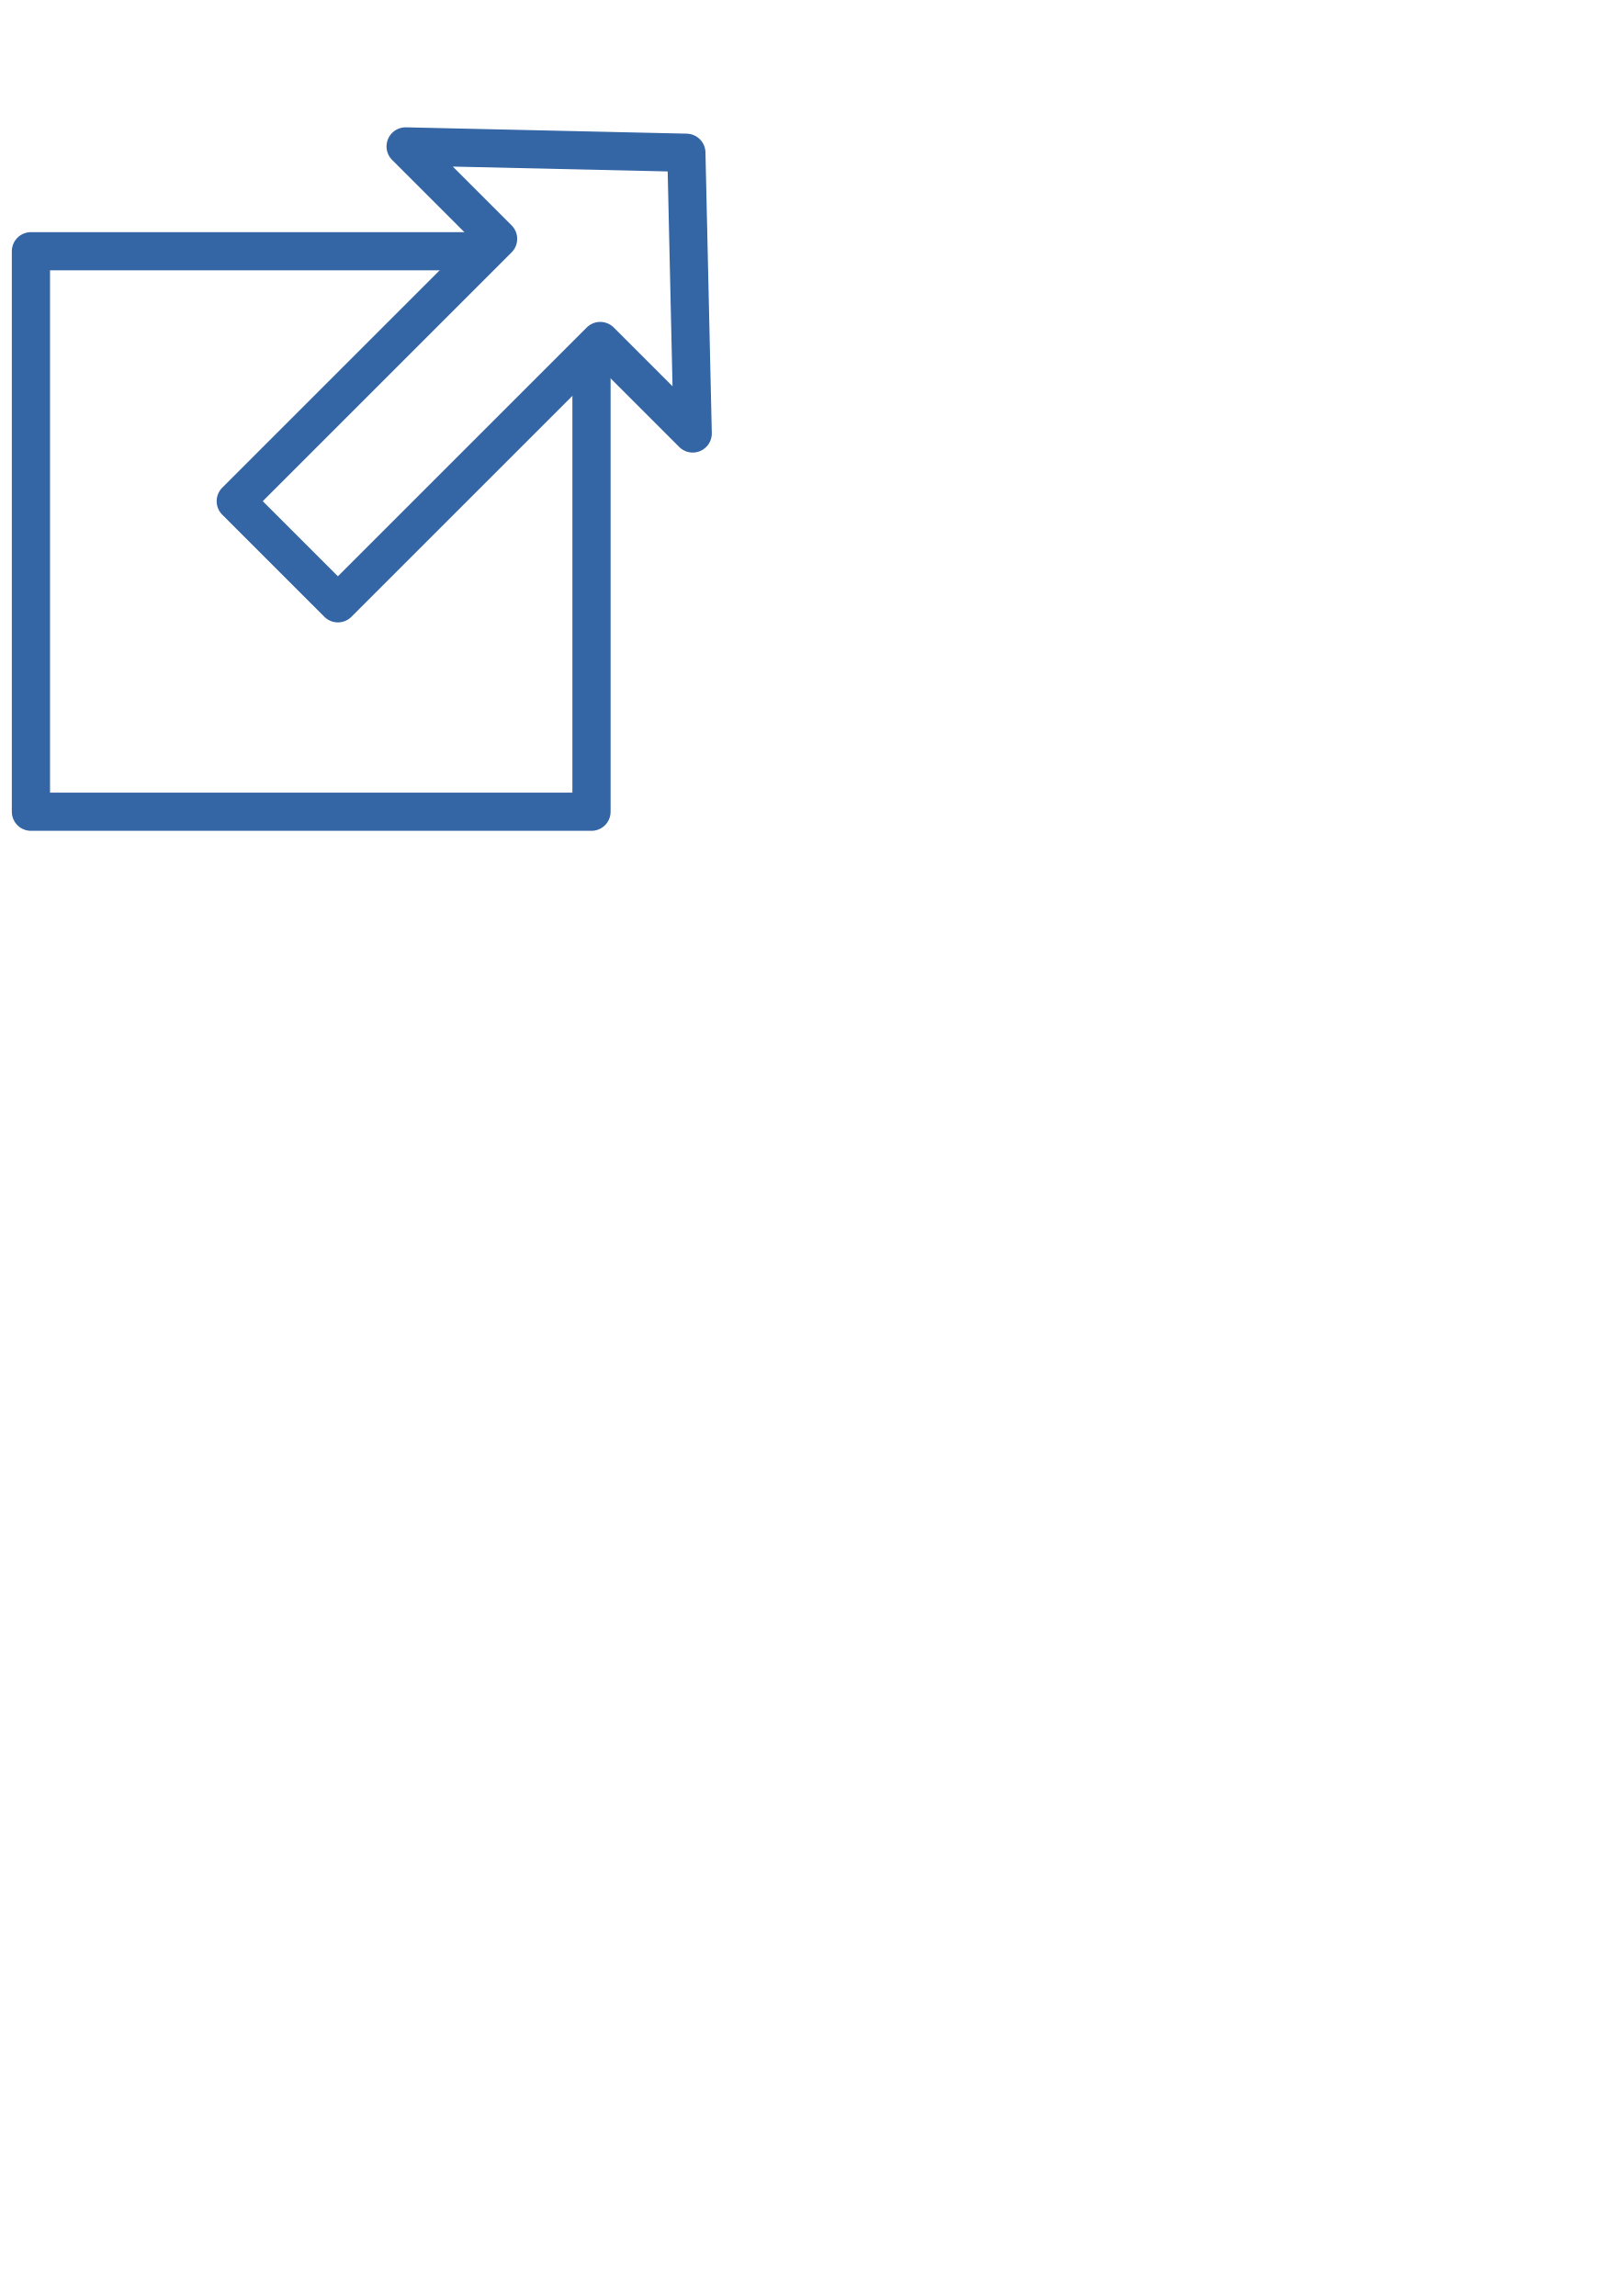
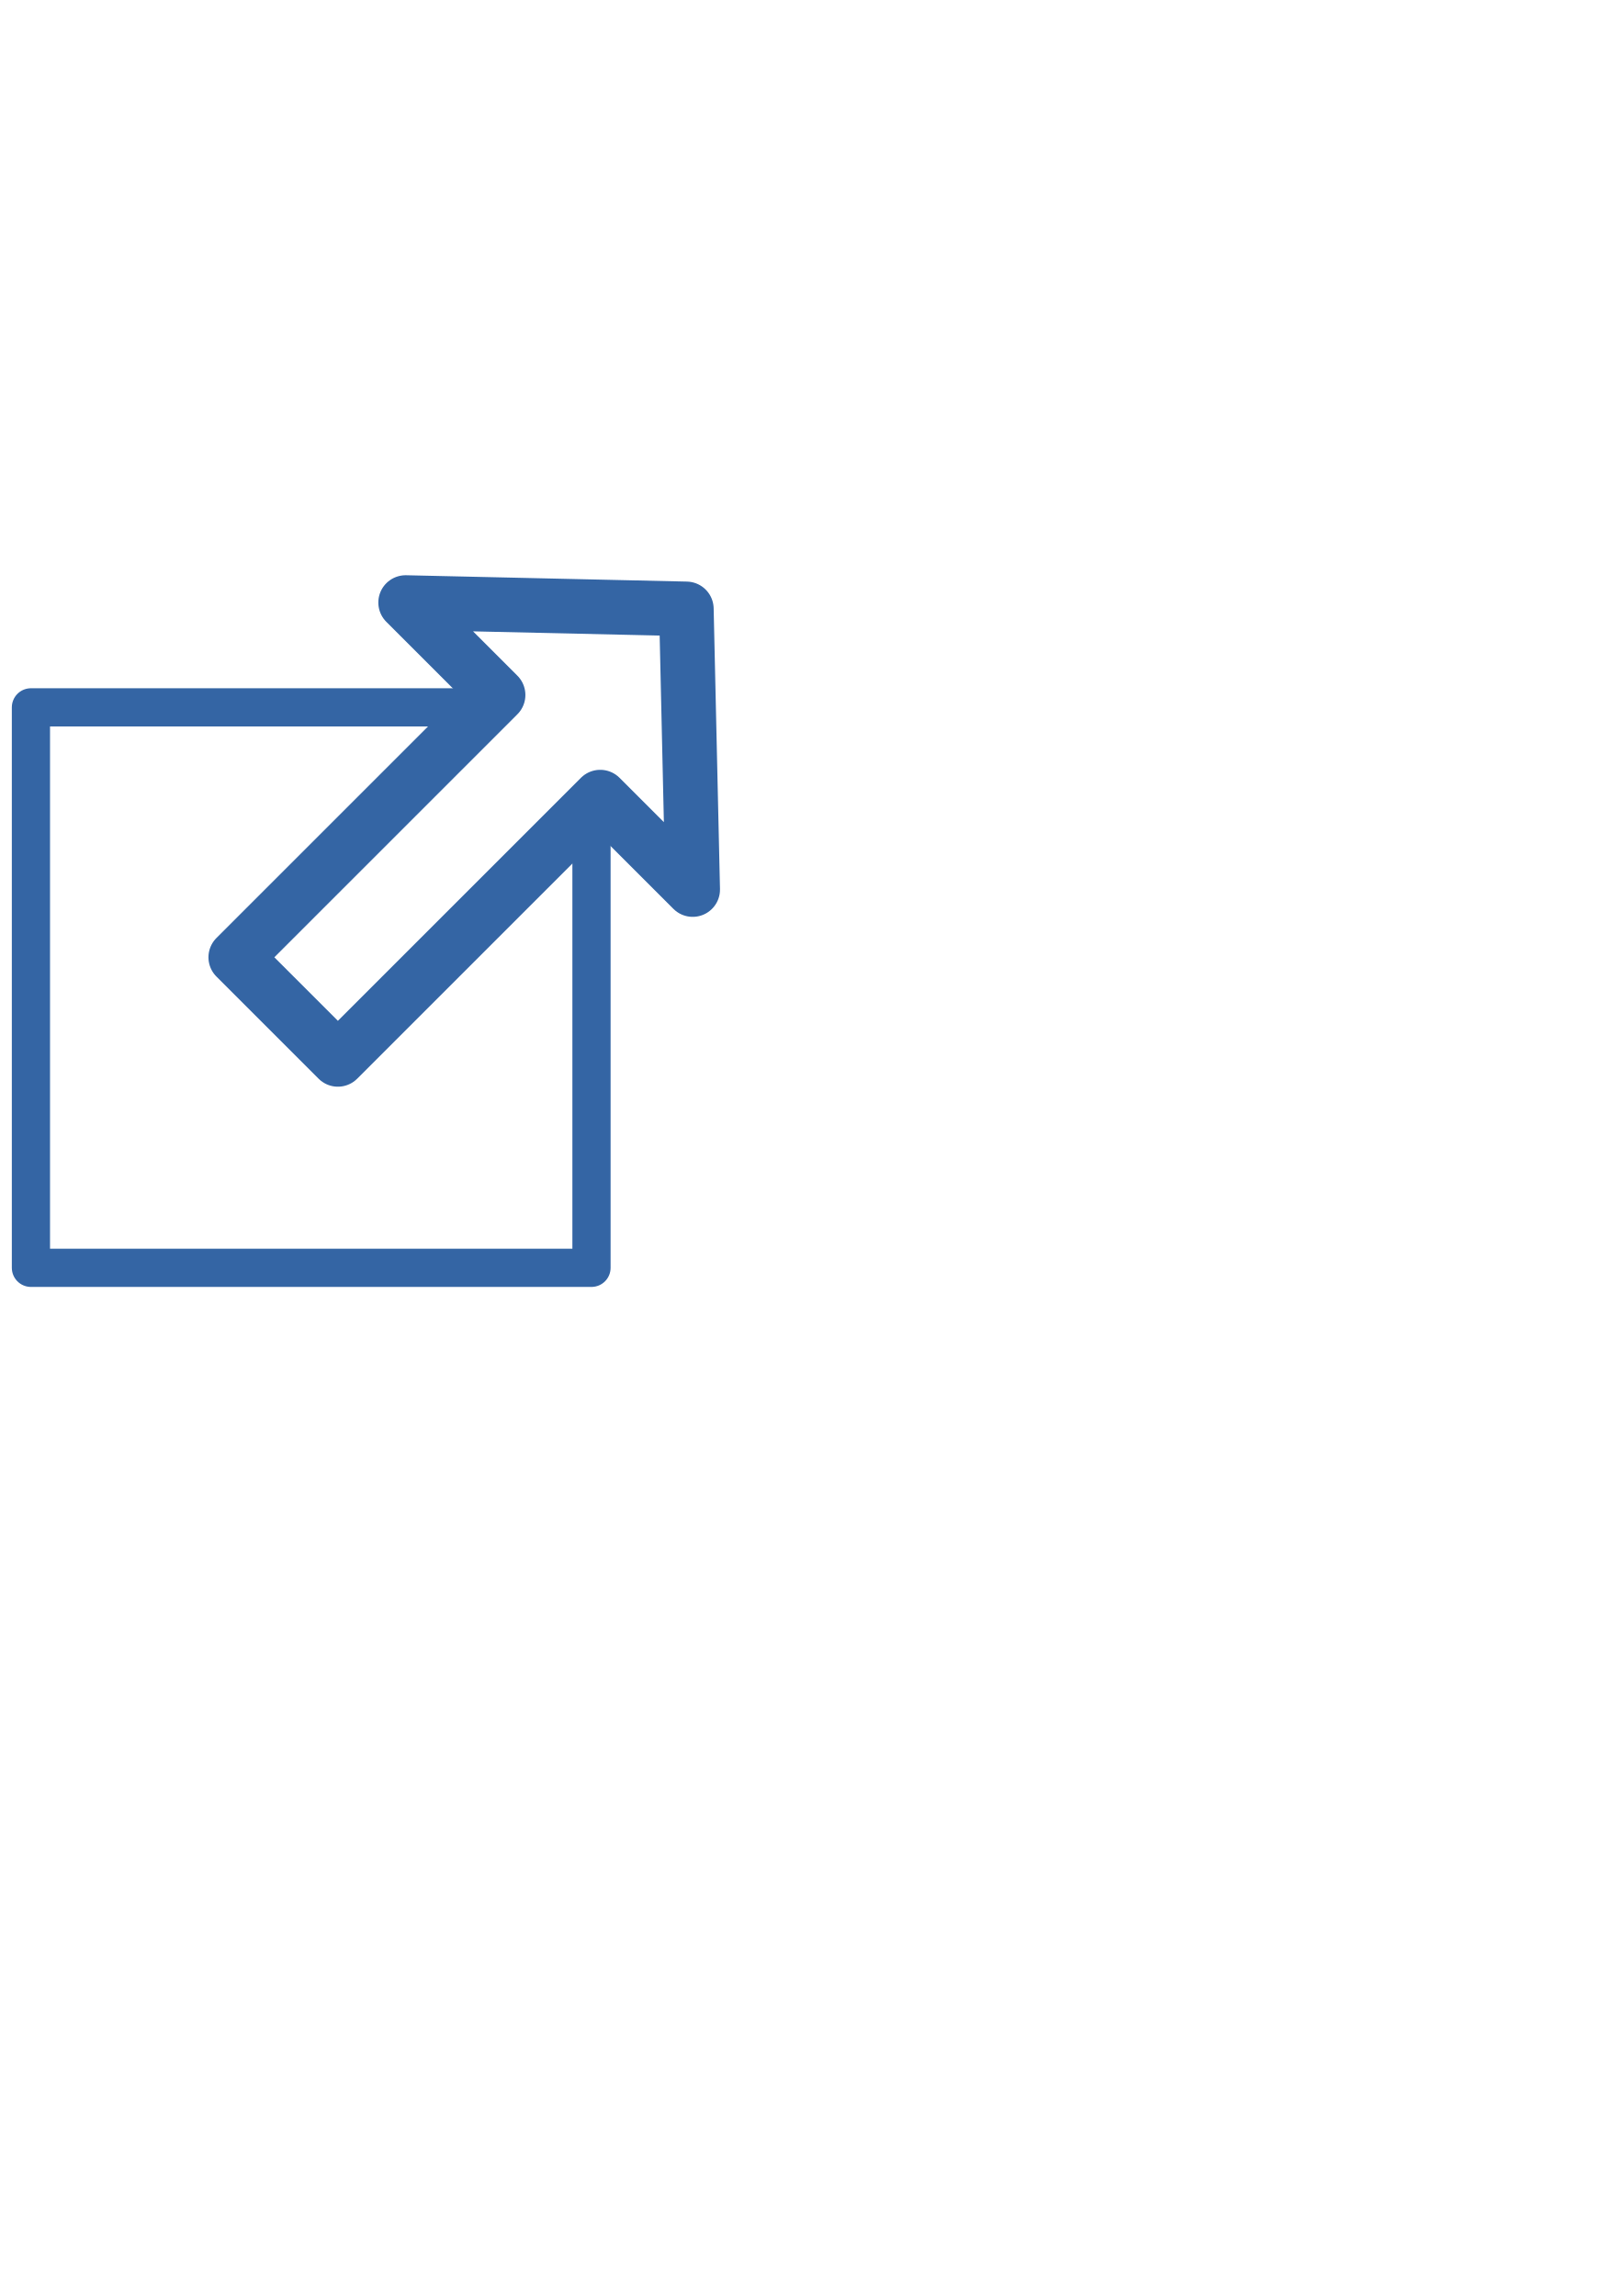
<svg xmlns="http://www.w3.org/2000/svg" xmlns:ns1="http://xml.openoffice.org/svg/export" version="1.2" width="210mm" height="297mm" viewBox="0 0 21000 29700" preserveAspectRatio="xMidYMid" fill-rule="evenodd" stroke-width="28.222" stroke-linejoin="round" xml:space="preserve">
  <defs class="ClipPathGroup">
    <clipPath id="presentation_clip_path" clipPathUnits="userSpaceOnUse">
      <rect x="0" y="0" width="21000" height="29700" />
    </clipPath>
    <clipPath id="presentation_clip_path_shrink" clipPathUnits="userSpaceOnUse">
      <rect x="21" y="29" width="20958" height="29641" />
    </clipPath>
  </defs>
  <defs class="TextShapeIndex">
    <g ns1:slide="id1" ns1:id-list="id3 id4" />
  </defs>
  <defs class="EmbeddedBulletChars">
    <g id="bullet-char-template-57356" transform="scale(0.0004882812,-0.0004882812)">
      <path d="M 580,1141 L 1163,571 580,0 -4,571 580,1141 Z" />
    </g>
    <g id="bullet-char-template-57354" transform="scale(0.0004882812,-0.0004882812)">
      <path d="M 8,1128 L 1137,1128 1137,0 8,0 8,1128 Z" />
    </g>
    <g id="bullet-char-template-10146" transform="scale(0.0004882812,-0.0004882812)">
      <path d="M 174,0 L 602,739 174,1481 1456,739 174,0 Z M 1358,739 L 309,1346 659,739 1358,739 Z" />
    </g>
    <g id="bullet-char-template-10132" transform="scale(0.0004882812,-0.0004882812)">
      <path d="M 2015,739 L 1276,0 717,0 1260,543 174,543 174,936 1260,936 717,1481 1274,1481 2015,739 Z" />
    </g>
    <g id="bullet-char-template-10007" transform="scale(0.0004882812,-0.0004882812)">
      <path d="M 0,-2 C -7,14 -16,27 -25,37 L 356,567 C 262,823 215,952 215,954 215,979 228,992 255,992 264,992 276,990 289,987 310,991 331,999 354,1012 L 381,999 492,748 772,1049 836,1024 860,1049 C 881,1039 901,1025 922,1006 886,937 835,863 770,784 769,783 710,716 594,584 L 774,223 C 774,196 753,168 711,139 L 727,119 C 717,90 699,76 672,76 641,76 570,178 457,381 L 164,-76 C 142,-110 111,-127 72,-127 30,-127 9,-110 8,-76 1,-67 -2,-52 -2,-32 -2,-23 -1,-13 0,-2 Z" />
    </g>
    <g id="bullet-char-template-10004" transform="scale(0.0004882812,-0.0004882812)">
      <path d="M 285,-33 C 182,-33 111,30 74,156 52,228 41,333 41,471 41,549 55,616 82,672 116,743 169,778 240,778 293,778 328,747 346,684 L 369,508 C 377,444 397,411 428,410 L 1163,1116 C 1174,1127 1196,1133 1229,1133 1271,1133 1292,1118 1292,1087 L 1292,965 C 1292,929 1282,901 1262,881 L 442,47 C 390,-6 338,-33 285,-33 Z" />
    </g>
    <g id="bullet-char-template-9679" transform="scale(0.0004882812,-0.0004882812)">
      <path d="M 813,0 C 632,0 489,54 383,161 276,268 223,411 223,592 223,773 276,916 383,1023 489,1130 632,1184 813,1184 992,1184 1136,1130 1245,1023 1353,916 1407,772 1407,592 1407,412 1353,268 1245,161 1136,54 992,0 813,0 Z" />
    </g>
    <g id="bullet-char-template-8226" transform="scale(0.0004882812,-0.0004882812)">
      <path d="M 346,457 C 273,457 209,483 155,535 101,586 74,649 74,723 74,796 101,859 155,911 209,963 273,989 346,989 419,989 480,963 531,910 582,859 608,796 608,723 608,648 583,586 532,535 482,483 420,457 346,457 Z" />
    </g>
    <g id="bullet-char-template-8211" transform="scale(0.0004882812,-0.0004882812)">
      <path d="M -4,459 L 1135,459 1135,606 -4,606 -4,459 Z" />
    </g>
    <g id="bullet-char-template-61548" transform="scale(0.0004882812,-0.0004882812)">
      <path d="M 173,740 C 173,903 231,1043 346,1159 462,1274 601,1332 765,1332 928,1332 1067,1274 1183,1159 1299,1043 1357,903 1357,740 1357,577 1299,437 1183,322 1067,206 928,148 765,148 601,148 462,206 346,322 231,437 173,577 173,740 Z" />
    </g>
  </defs>
  <g>
    <g id="id2" class="Master_Slide">
      <g id="bg-id2" class="Background" />
      <g id="bo-id2" class="BackgroundObjects" />
    </g>
  </g>
  <g class="SlideGroup">
    <g>
      <g id="container-id1">
        <g id="id1" class="Slide" clip-path="url(#presentation_clip_path)">
          <g class="Page">
            <g class="com.sun.star.drawing.CustomShape">
              <g id="id3">
-                 <rect class="BoundingBox" stroke="none" fill="none" x="153" y="3003" width="7745" height="7745" />
-                 <path fill="none" stroke="rgb(52,101,164)" stroke-width="494" stroke-linejoin="round" d="M 4025,10500 L 400,10500 400,3250 7650,3250 7650,10500 4025,10500 Z" />
+                 <rect class="BoundingBox" stroke="none" fill="none" x="153" y="8903" width="7745" height="7745" />
+                 <path fill="none" stroke="rgb(52,101,164)" stroke-width="494" stroke-linejoin="round" d="M 4025,16400 L 400,16400 400,9150 7650,9150 7650,16400 4025,16400 Z" />
              </g>
            </g>
            <g class="com.sun.star.drawing.CustomShape">
              <g id="id4">
-                 <rect class="BoundingBox" stroke="none" fill="none" x="2801" y="1647" width="6407" height="6406" />
-                 <path fill="rgb(255,255,255)" stroke="none" d="M 3049,6483 L 6442,3090 5246,1894 8877,1976 8959,5607 7763,4411 4370,7804 3049,6483 Z" />
-                 <path fill="none" stroke="rgb(52,101,164)" stroke-width="494" stroke-linejoin="round" d="M 3049,6483 L 6442,3090 5246,1894 8877,1976 8959,5607 7763,4411 4370,7804 3049,6483 Z" />
+                 <rect class="BoundingBox" stroke="none" fill="none" x="2695" y="7441" width="6619" height="6618" />
+                 <path fill="rgb(255,255,255)" stroke="none" d="M 3049,12383 L 6442,8990 5246,7794 8877,7876 8959,11507 7763,10311 4370,13704 3049,12383 Z" />
+                 <path fill="none" stroke="rgb(52,101,164)" stroke-width="706" stroke-linejoin="round" d="M 3049,12383 L 6442,8990 5246,7794 8877,7876 8959,11507 7763,10311 4370,13704 3049,12383 Z" />
              </g>
            </g>
          </g>
        </g>
      </g>
    </g>
  </g>
</svg>
